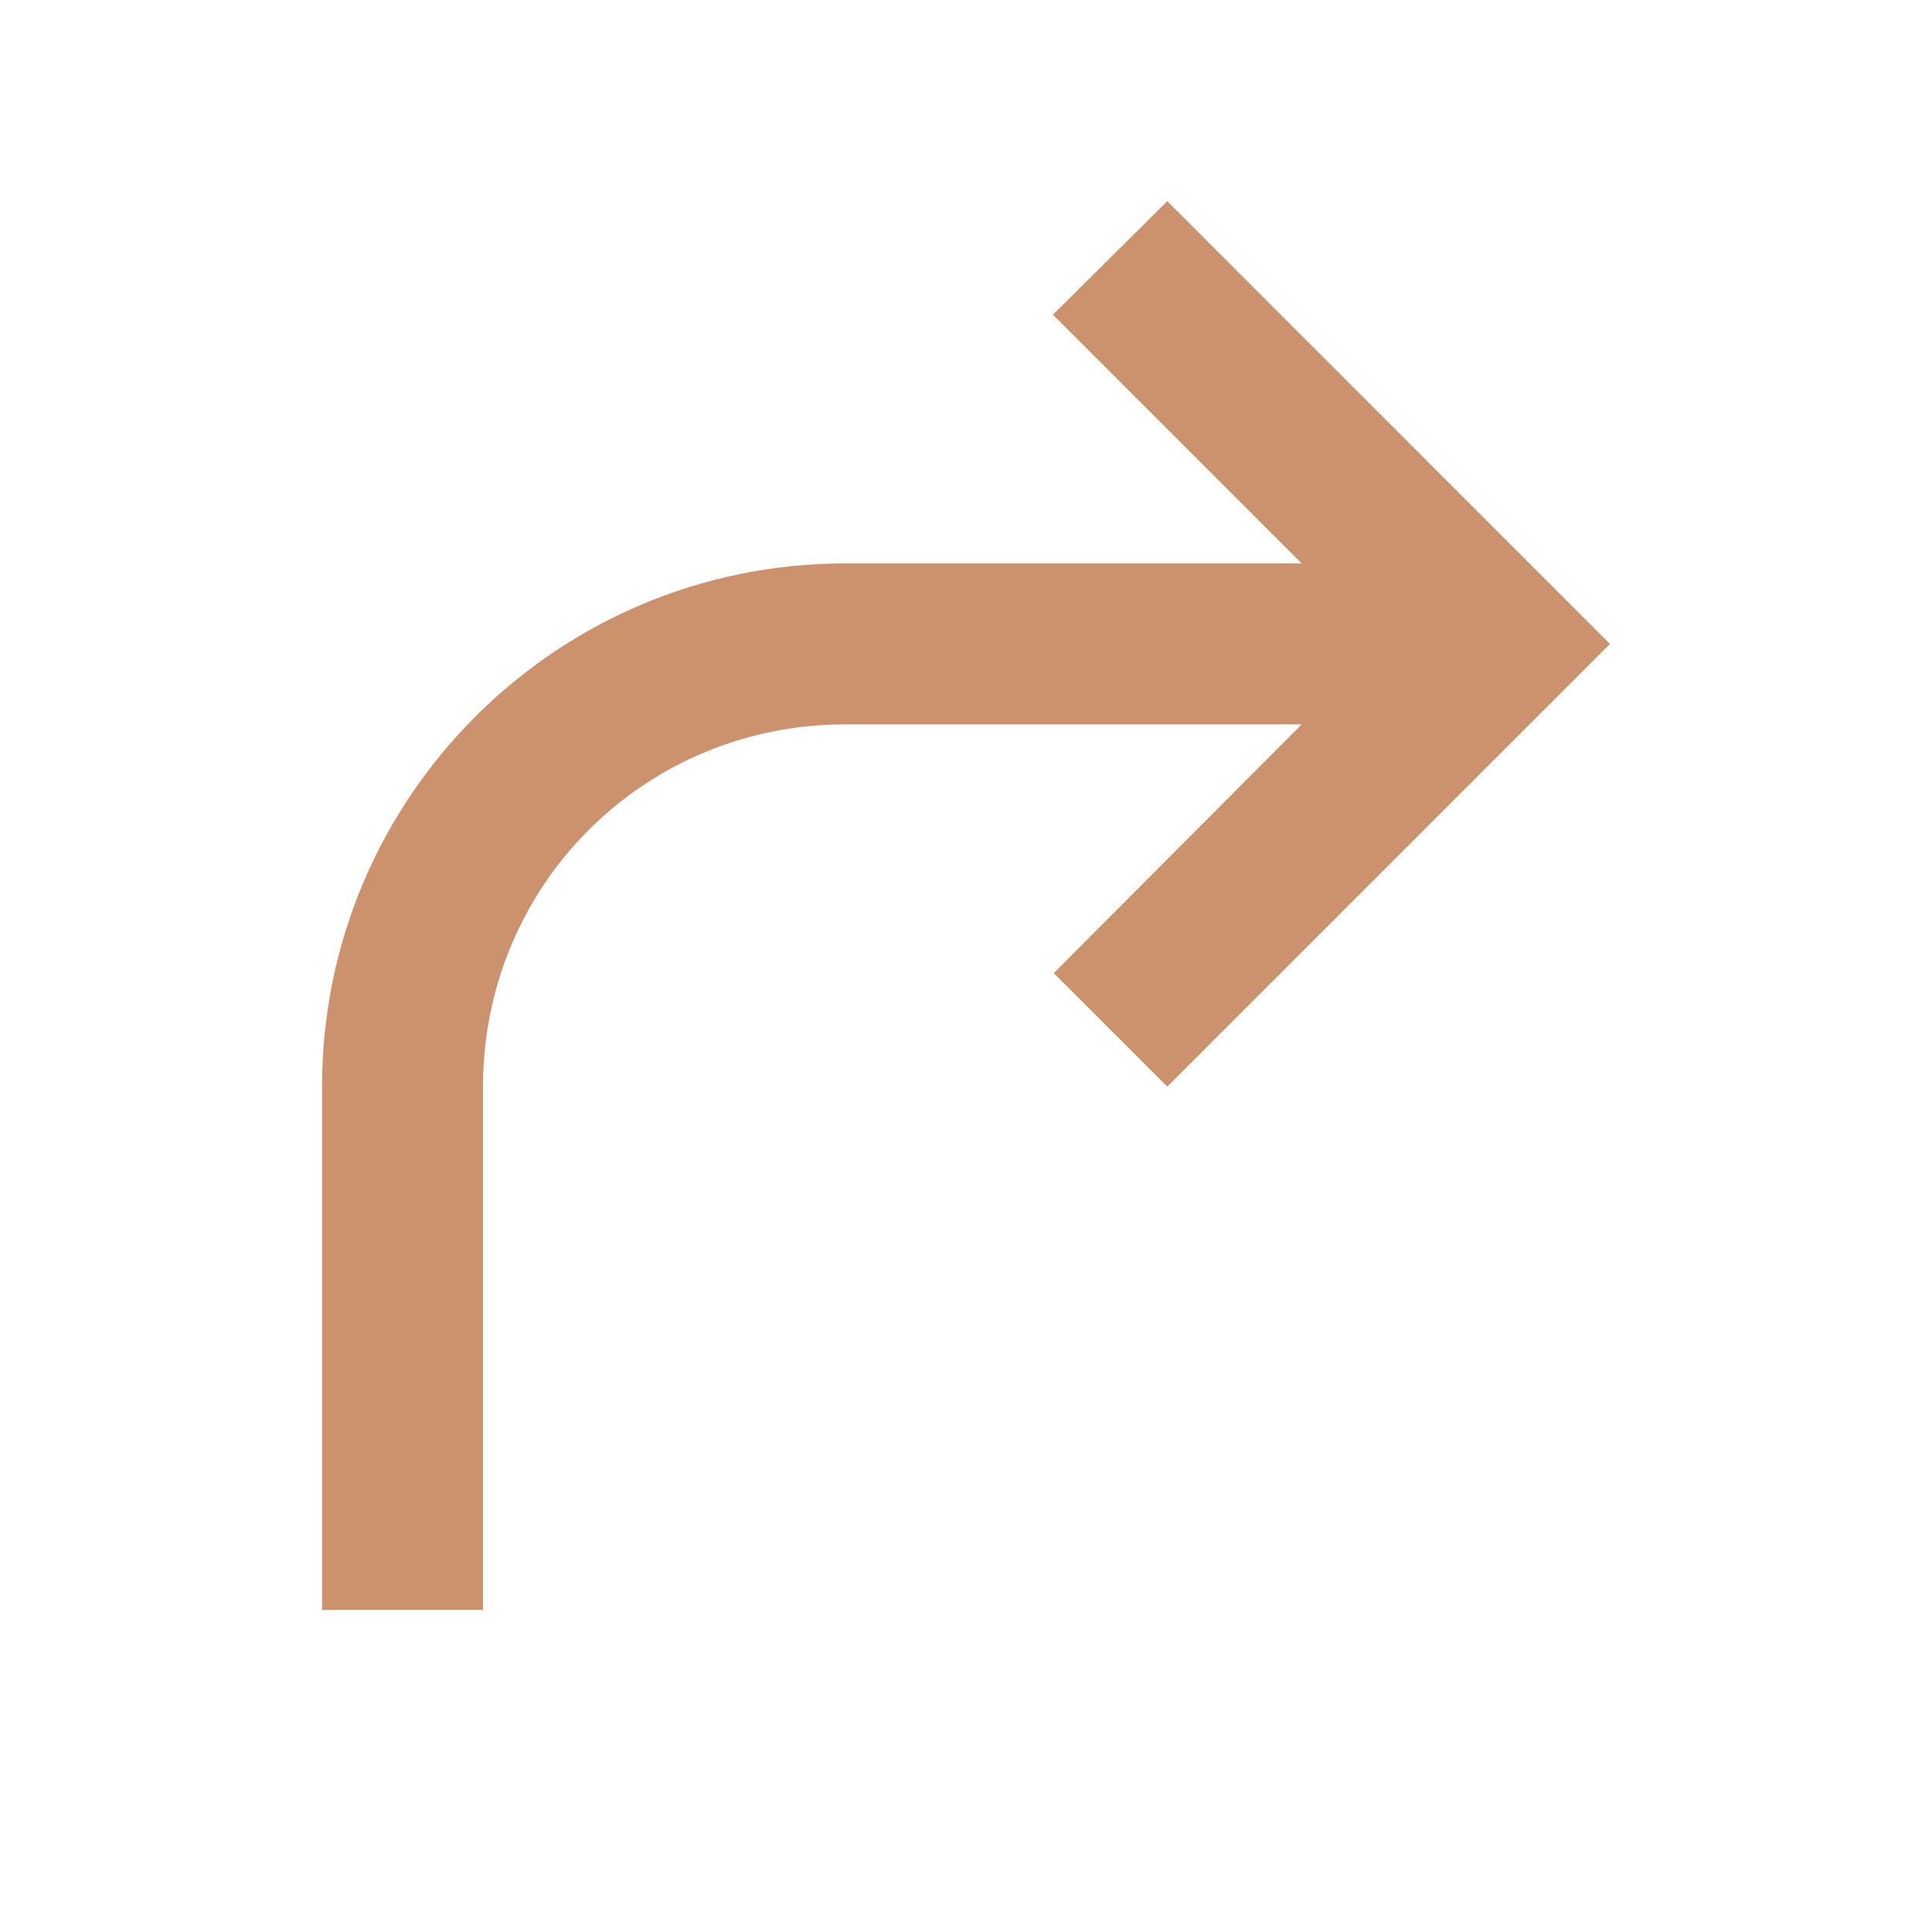
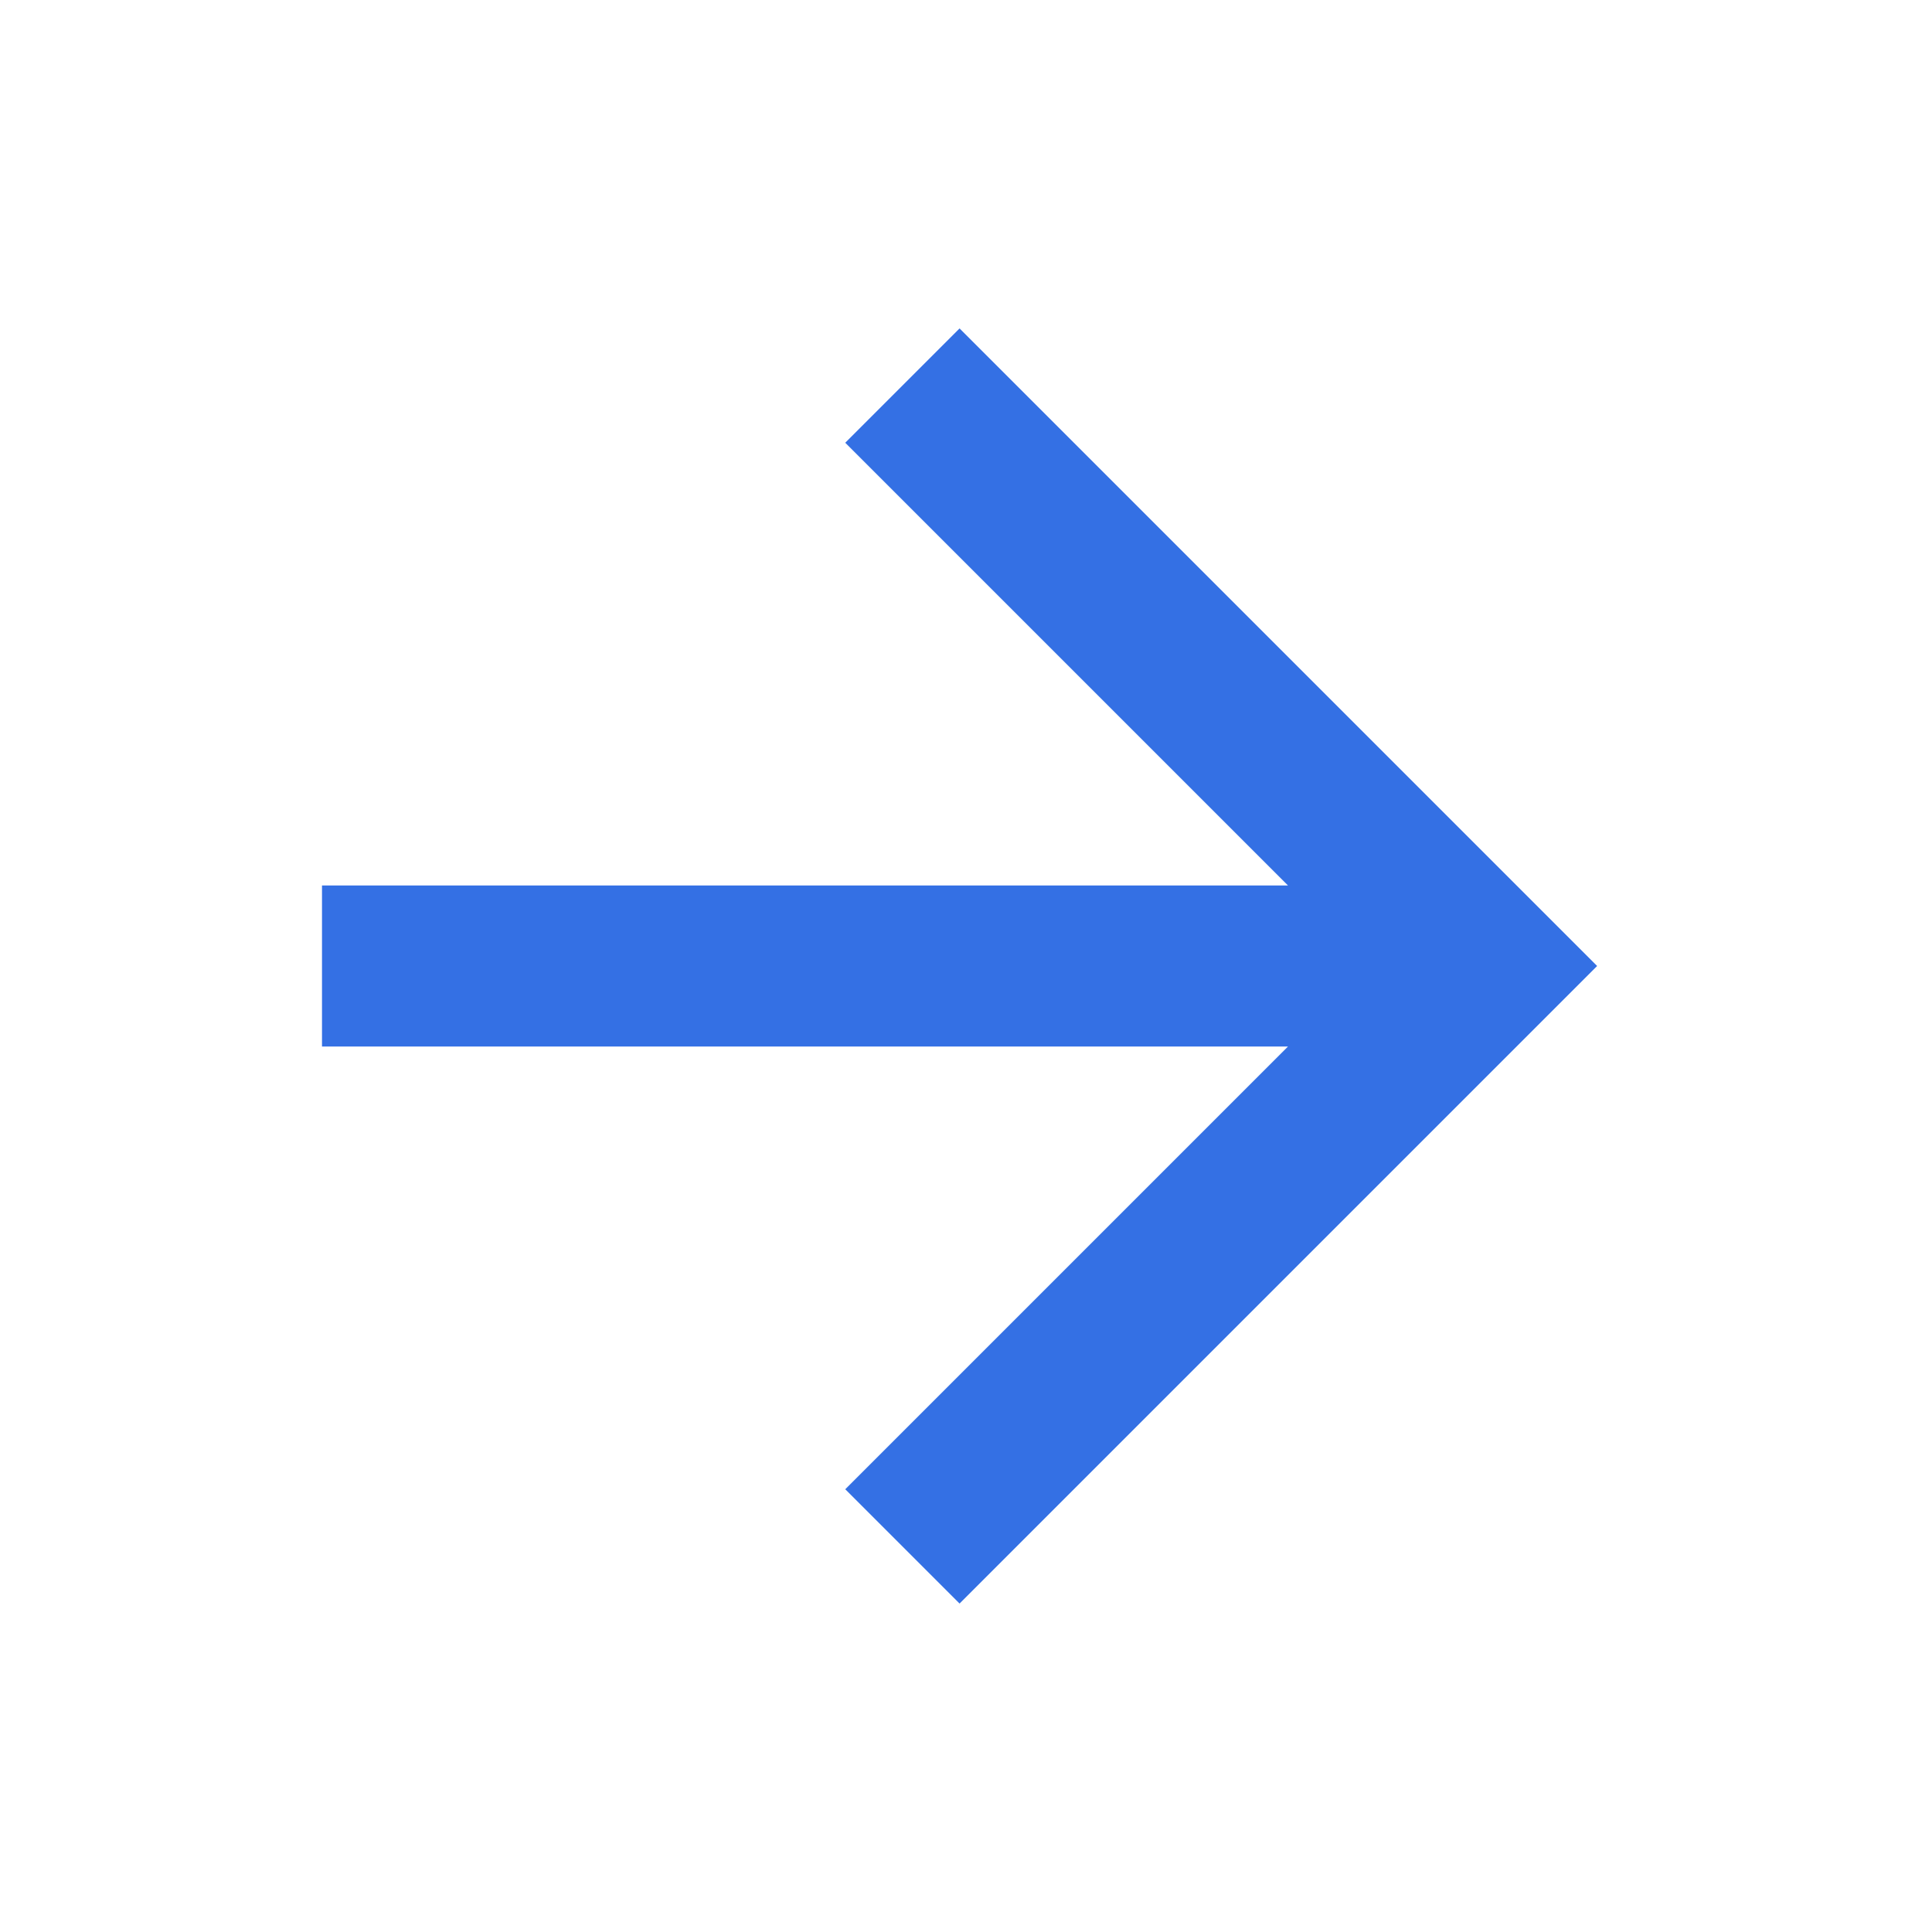
- <svg xmlns="http://www.w3.org/2000/svg" width="16" height="16" viewBox="0 0 16 16" fill="none">
-   <path d="M13.333 5.333L9.667 8.999L8.727 8.059L10.78 5.999H7C5.333 5.999 4 7.333 4 8.999V13.333H2.667V8.999C2.667 6.606 4.607 4.666 7 4.666H10.78L8.72 2.606L9.667 1.666L13.333 5.333Z" fill="#CC926E" />
+ <svg xmlns="http://www.w3.org/2000/svg" width="24" height="24" viewBox="0 0 24 24" fill="none">
+   <path d="M4 11V13H16L10.5 18.5L11.92 19.92L19.84 12L11.92 4.08L10.5 5.5L16 11H4Z" fill="#3470E4" />
</svg>
